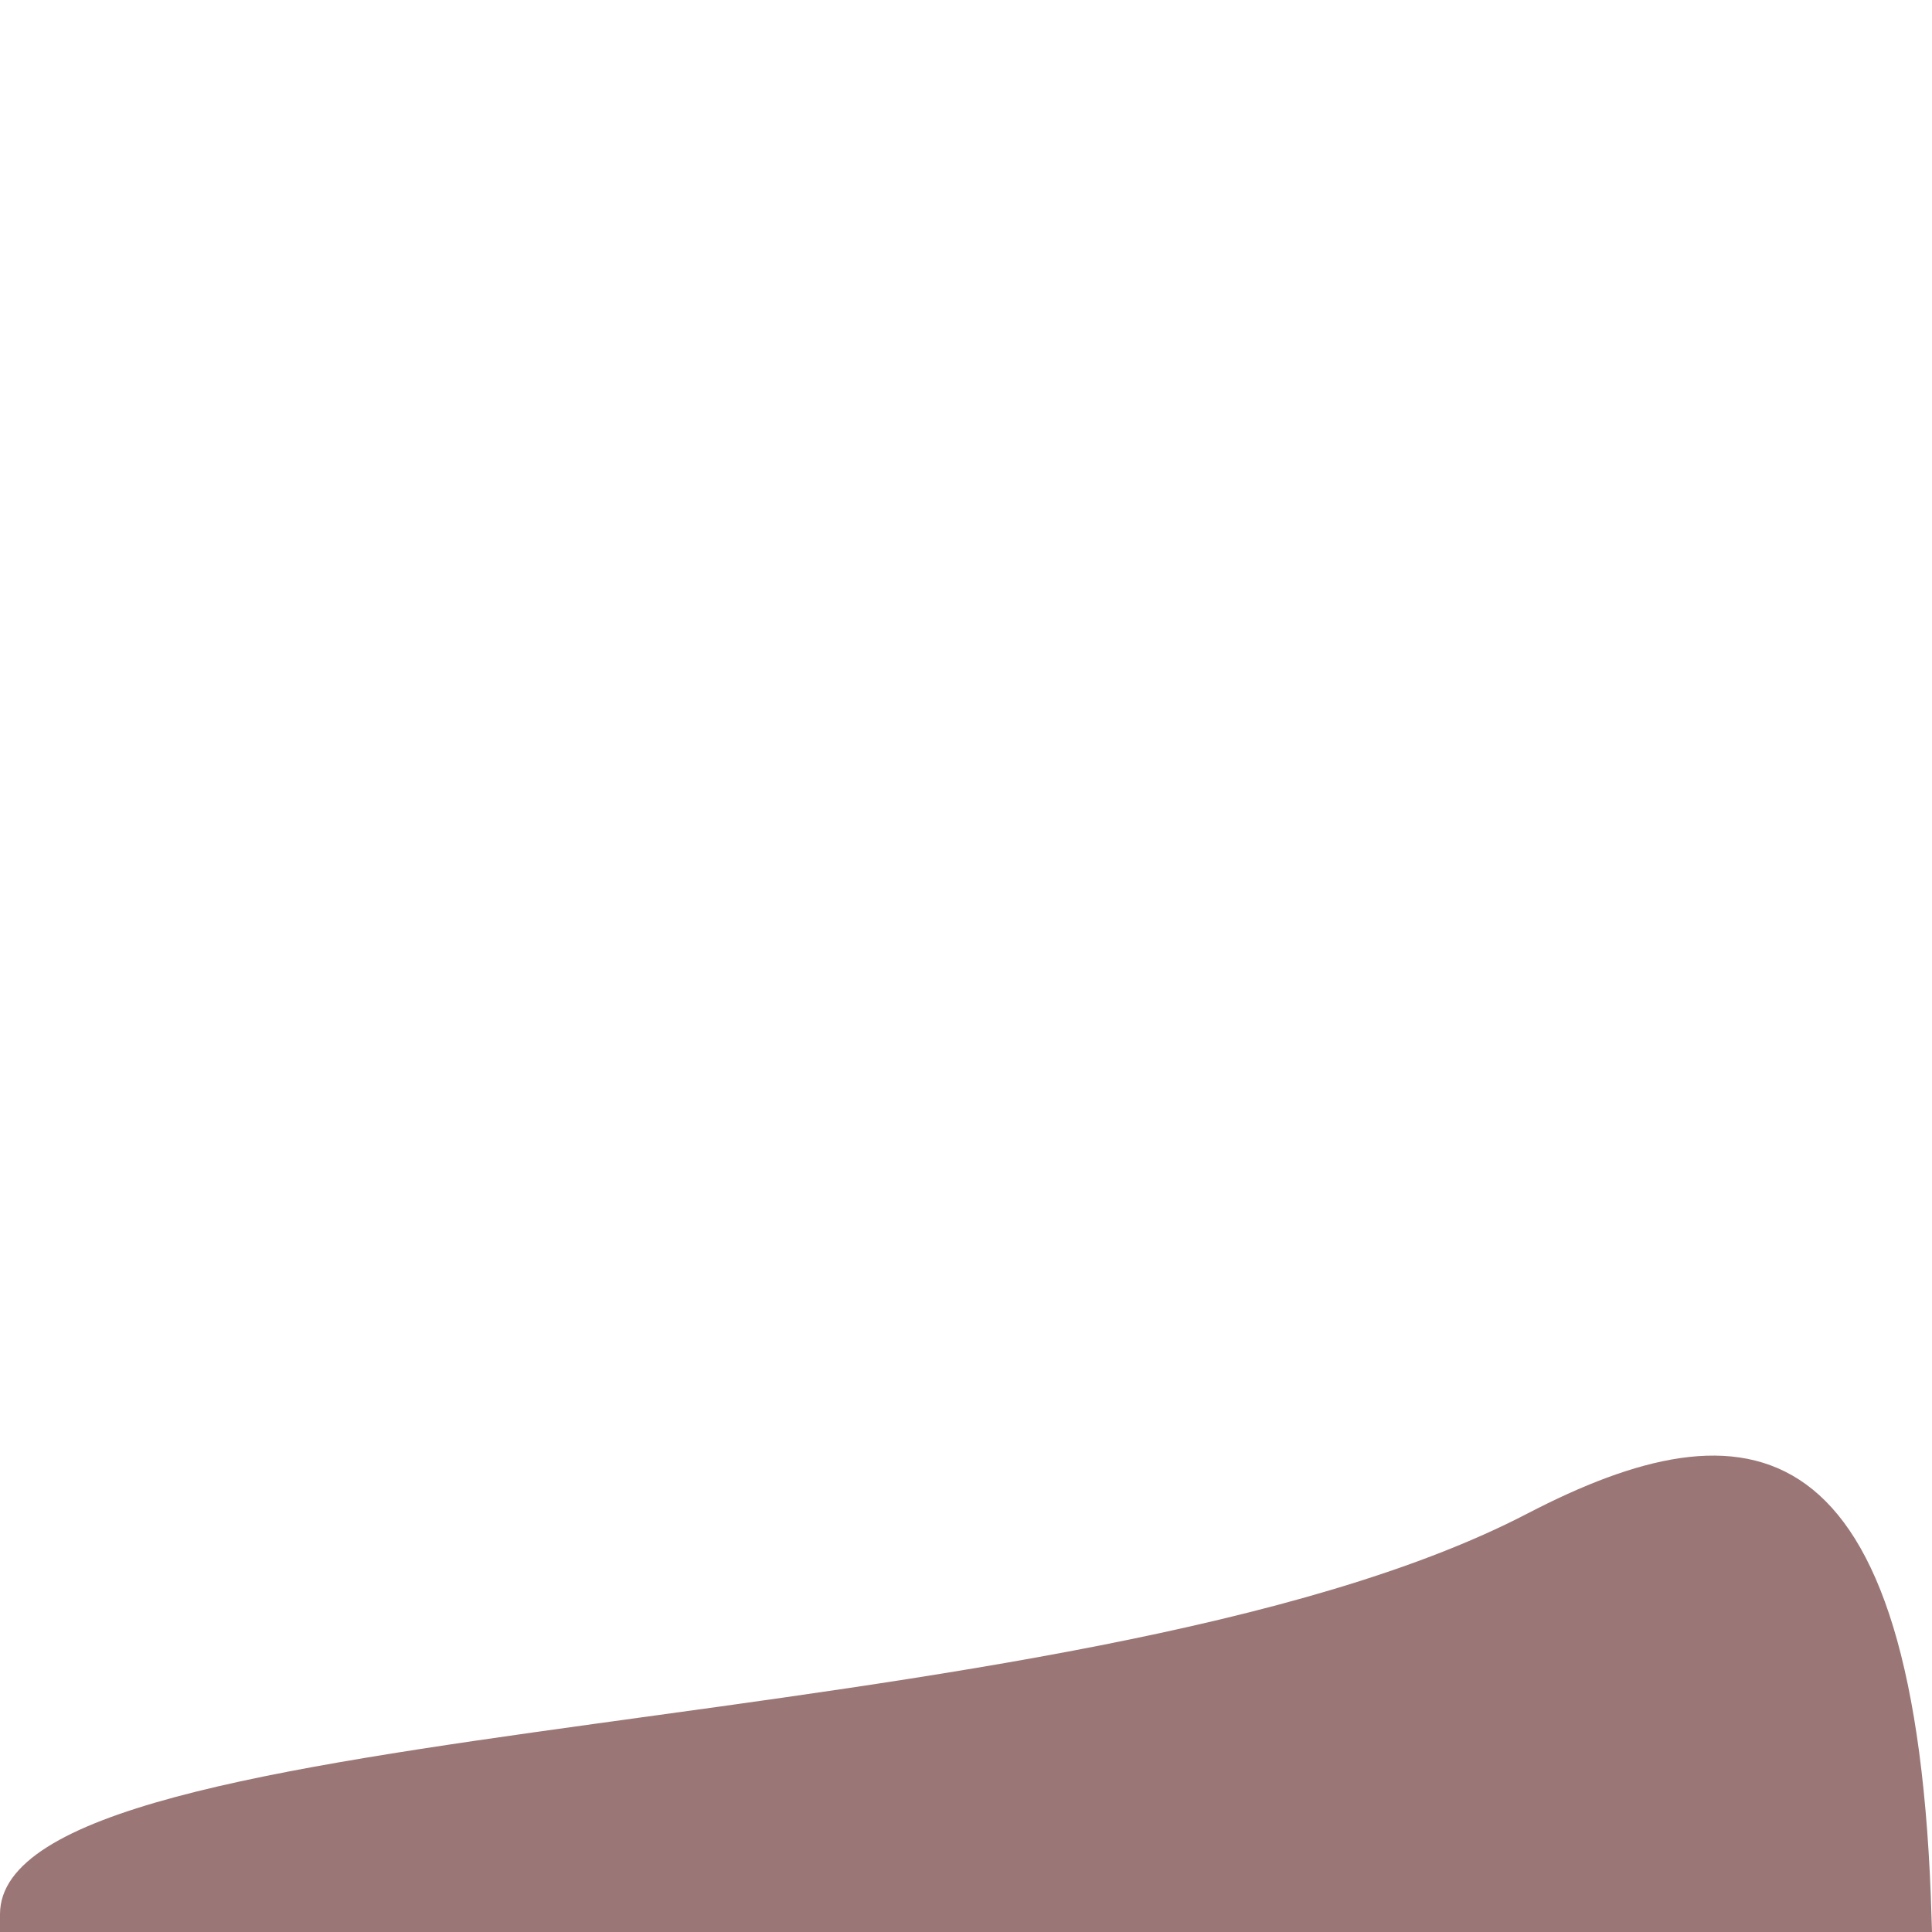
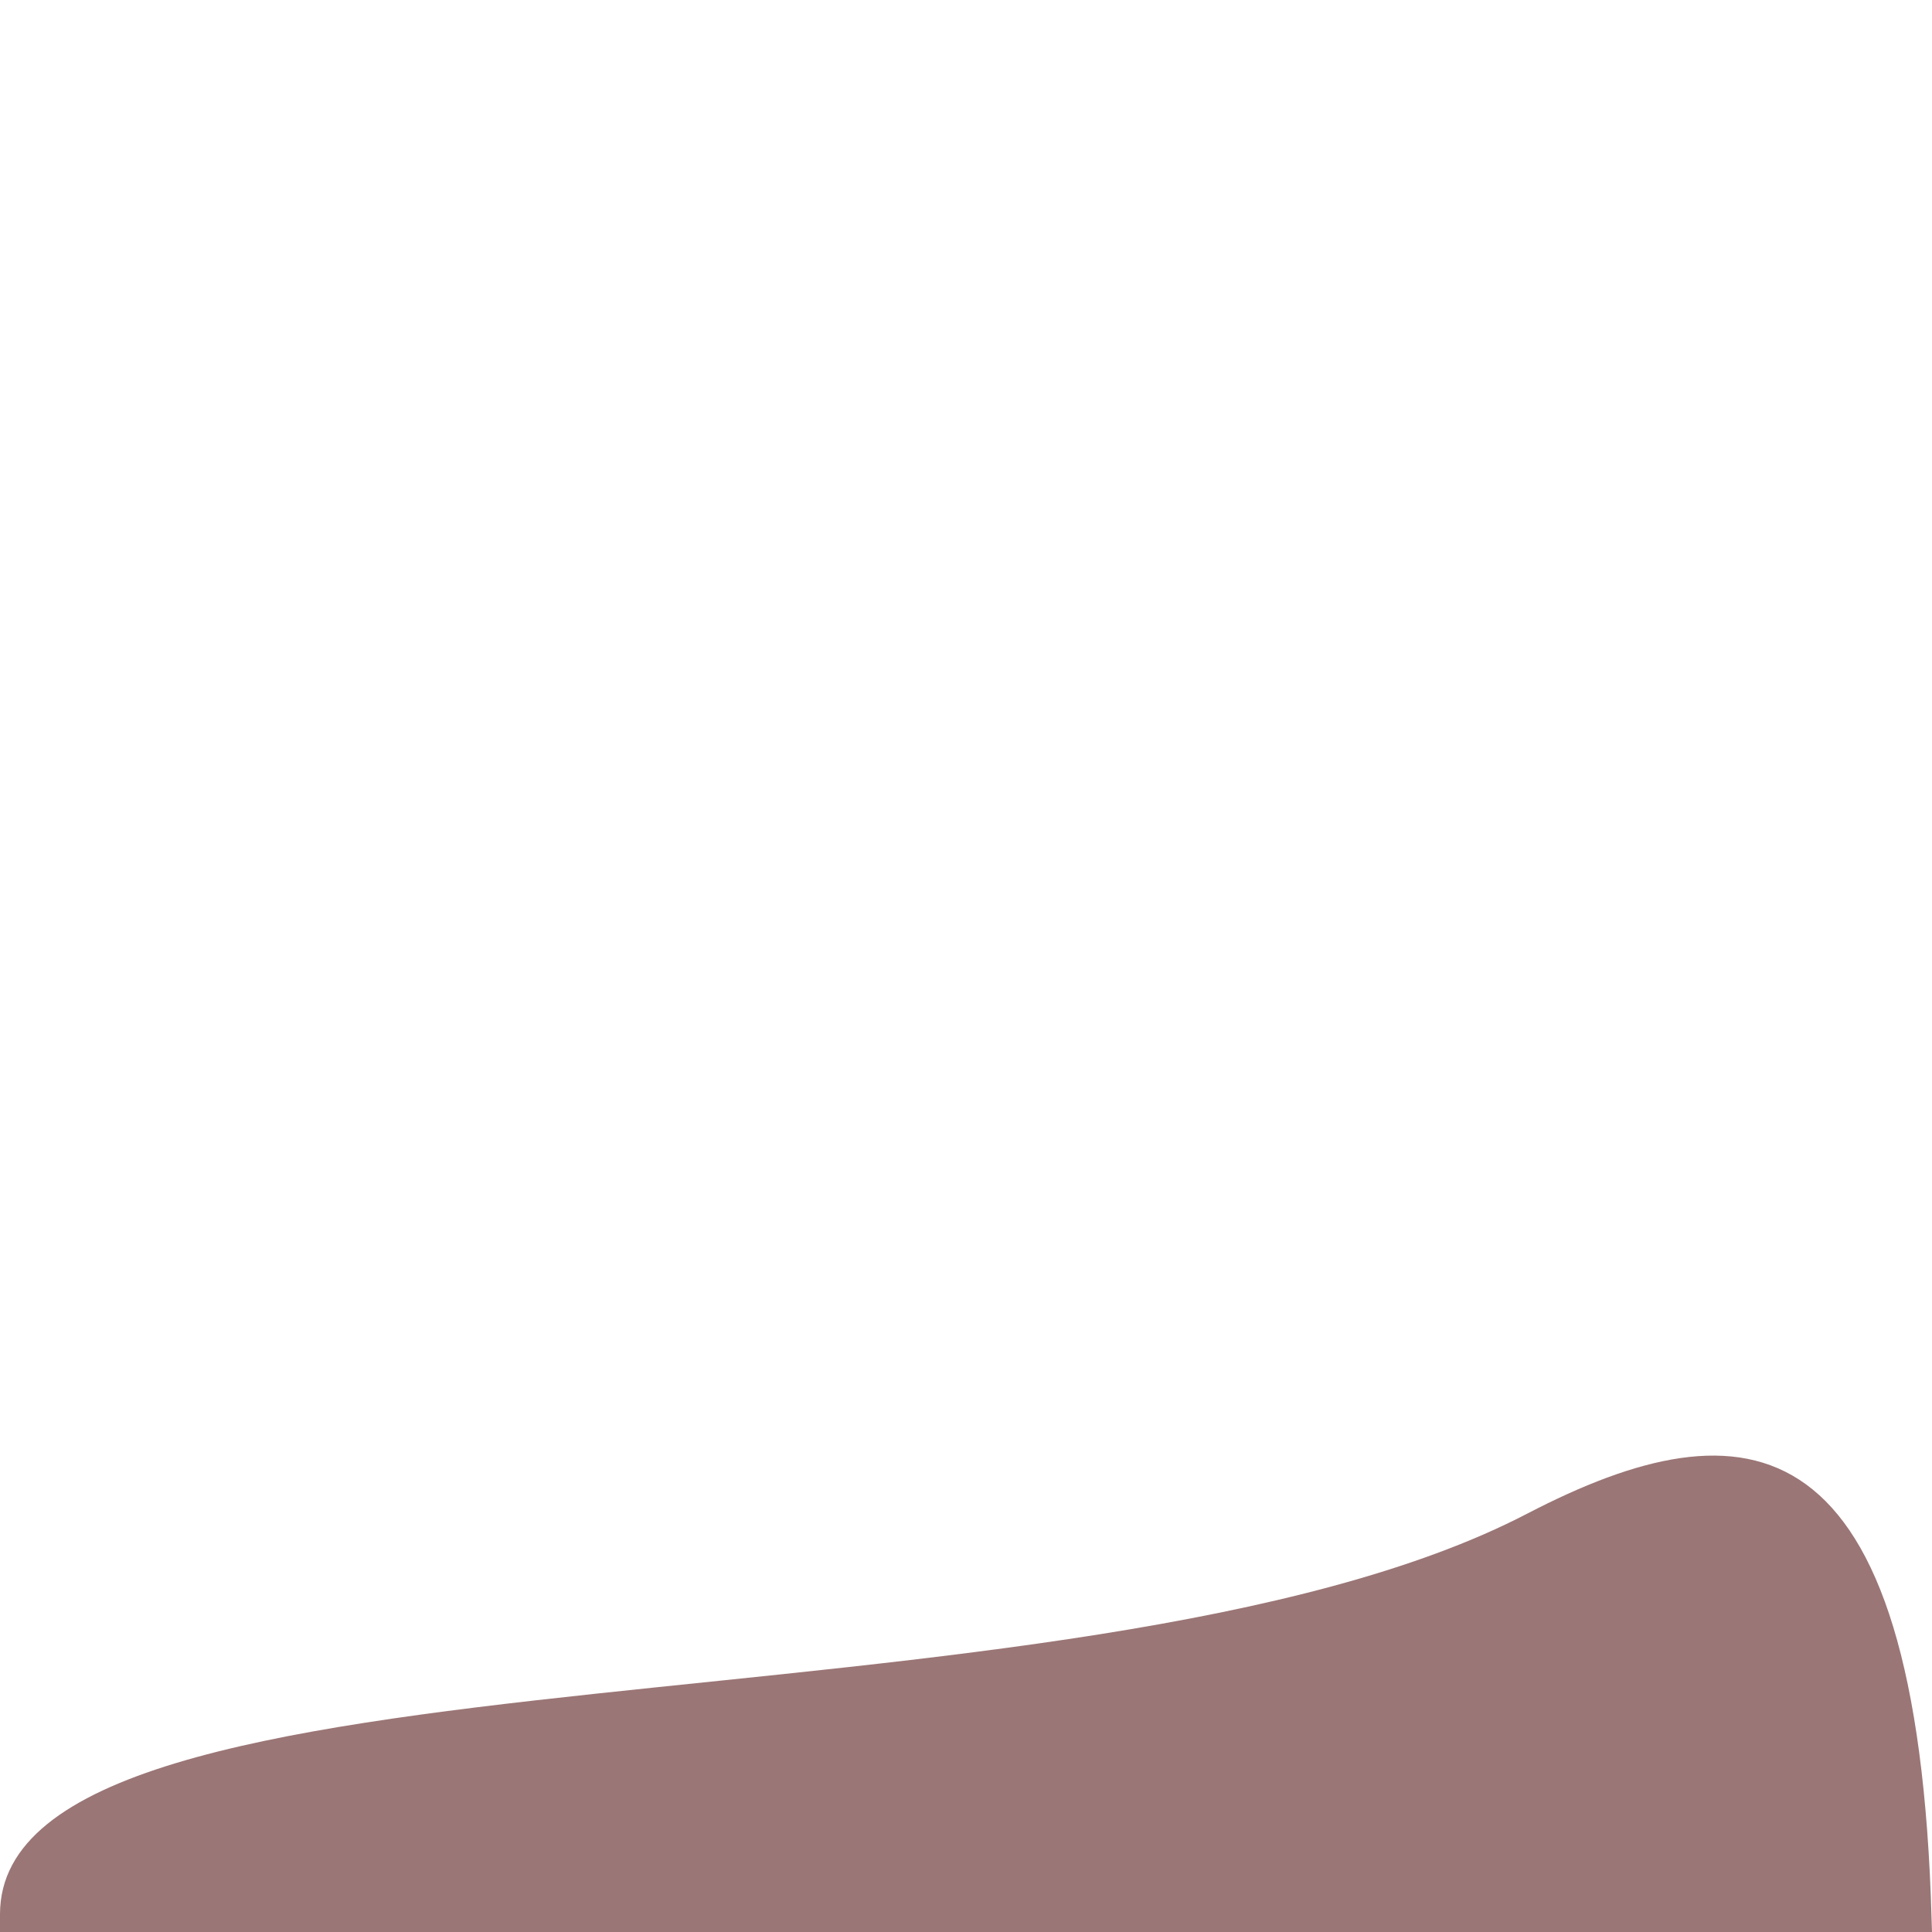
<svg xmlns="http://www.w3.org/2000/svg" version="1.1" id="Layer_1" x="0px" y="0px" viewBox="0 0 500 500" style="enable-background:new 0 0 500 500;" xml:space="preserve">
  <style type="text/css">
	.st0{fill:#9B7676;}
</style>
-   <path id="XMLID_2_" class="st0" d="M499.9,496.9c-3.6-131.1-48.2-134.5-104.6-105.2C279.1,452.2,0,441.7,0,495.4c0,3.5,0,4.6,0,4.6  h500L499.9,496.9z" />
+   <path id="XMLID_2_" class="st0" d="M499.9,496.9c-3.6-131.1-48.2-134.5-104.6-105.2C279.1,452.2,0,421,0,495.4c0,3.5,0,4.6,0,4.6  h500L499.9,496.9z" />
</svg>
